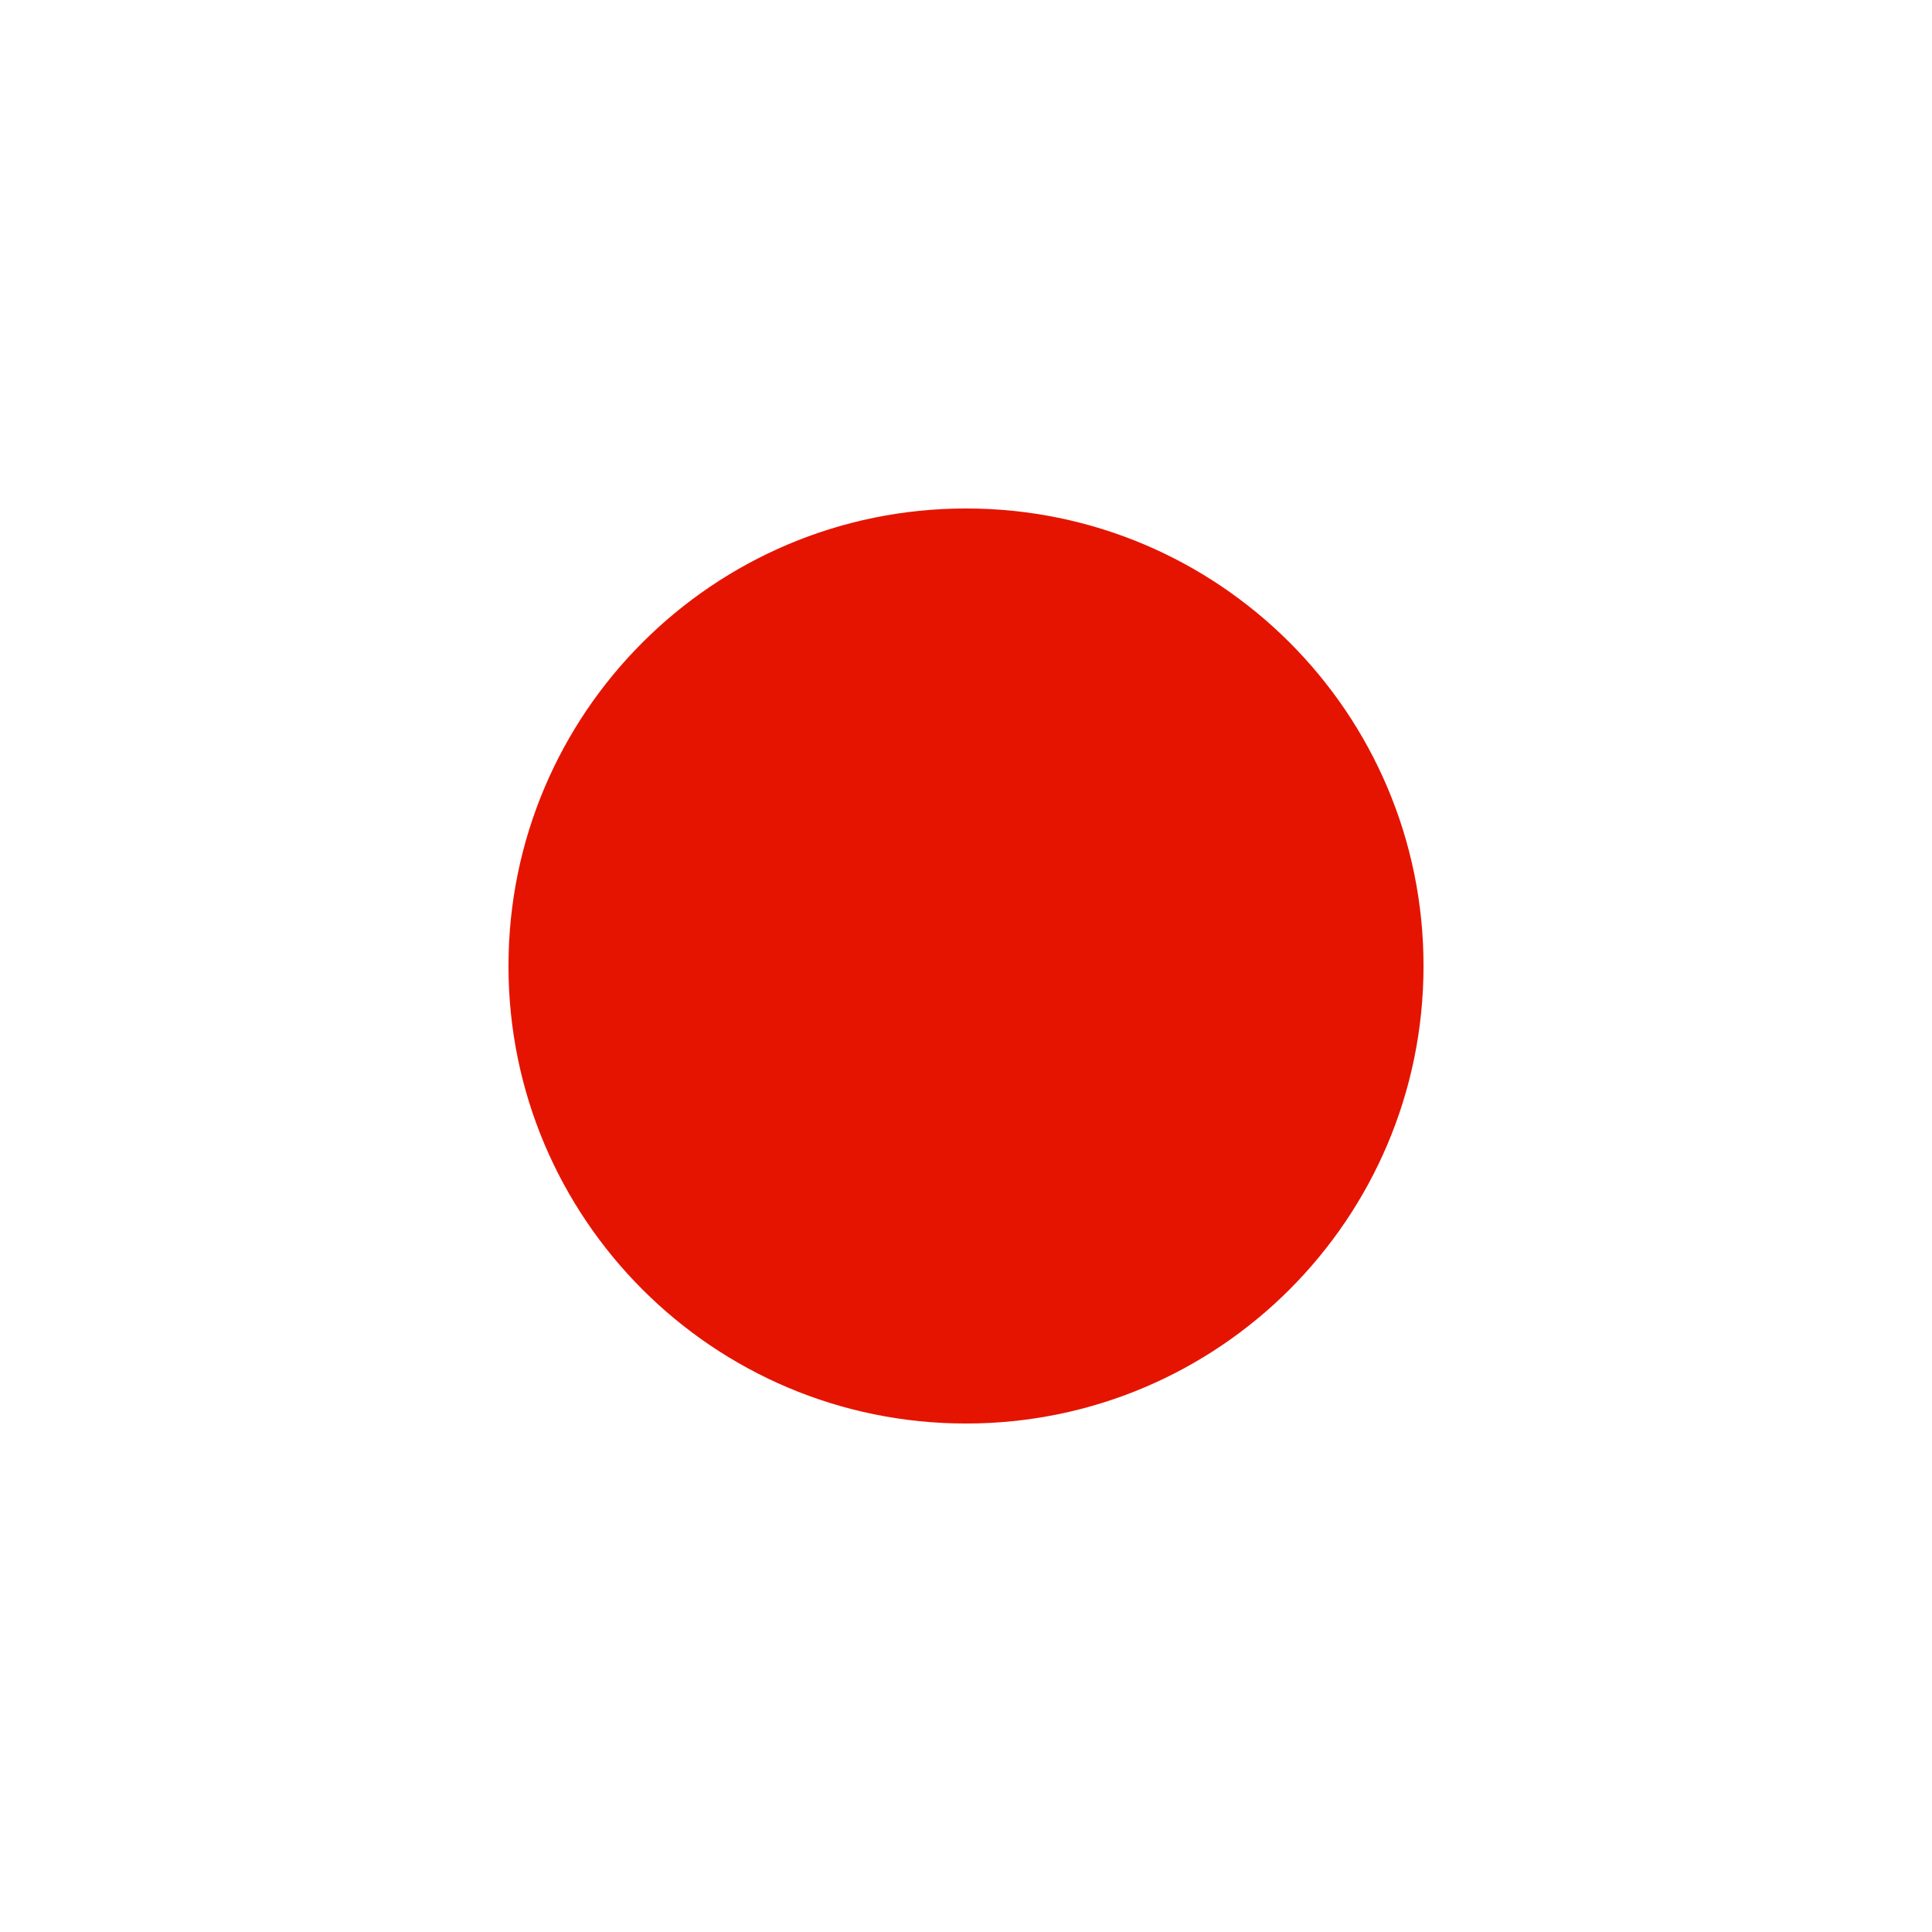
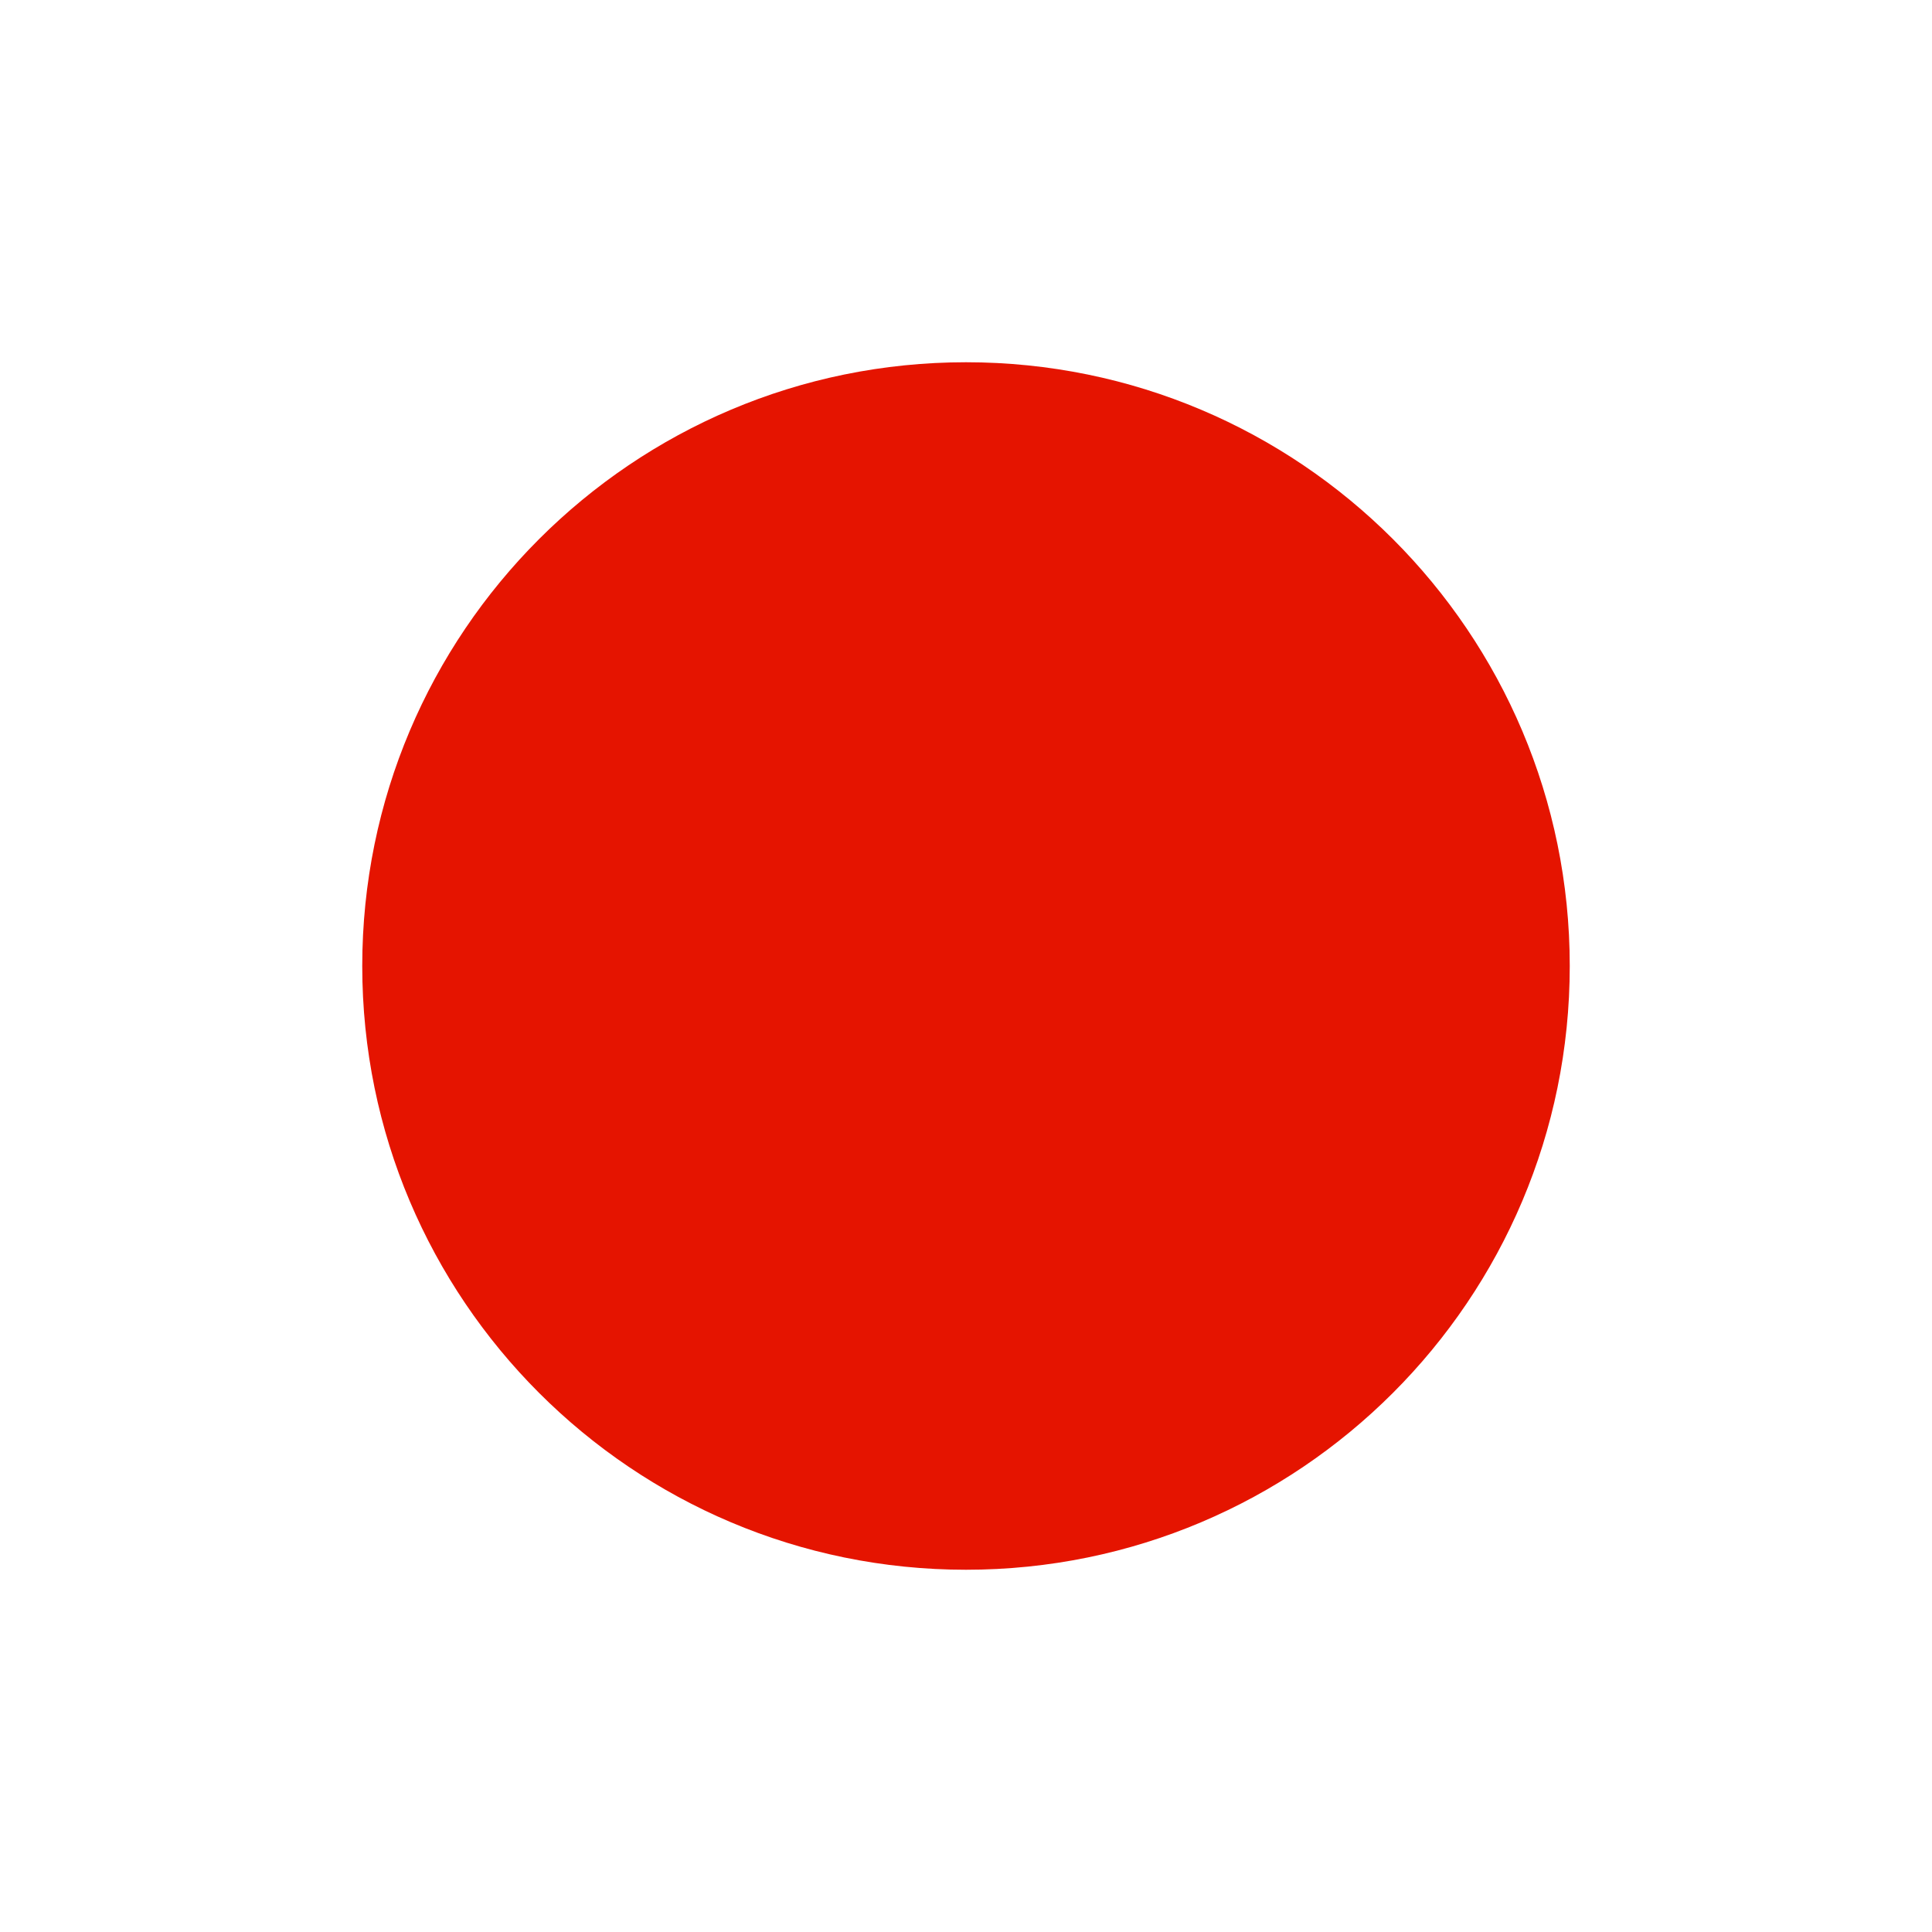
- <svg xmlns="http://www.w3.org/2000/svg" viewBox="0 0 16 16">
-   <defs>
-     <style>.icon-canvas-transparent,.icon-vs-out{fill:#f6f6f6;}.icon-canvas-transparent{opacity:0;}.icon-vs-red{fill:#e51400;}</style>
-   </defs>
-   <g id="canvas">
-     <path class="icon-canvas-transparent" d="M16,0V16H0V0Z" />
-   </g>
-   <g id="outline" style="display: none;">
-     <path class="icon-vs-out" d="M12.632,8A4.632,4.632,0,1,1,8,3.368,4.638,4.638,0,0,1,12.632,8Z" />
-   </g>
-   <g id="iconBg">
-     <path class="icon-vs-red" d="M11.789,8A3.789,3.789,0,1,1,8,4.211,3.788,3.788,0,0,1,11.789,8Z" />
+ <svg xmlns="http://www.w3.org/2000/svg" width="16" height="16" viewBox="0 0 16 16">
+   <g fill="none" fill-rule="evenodd">
+     <g fill="#E51400">
+       <circle cx="8" cy="8" r="5" />
+     </g>
  </g>
</svg>
